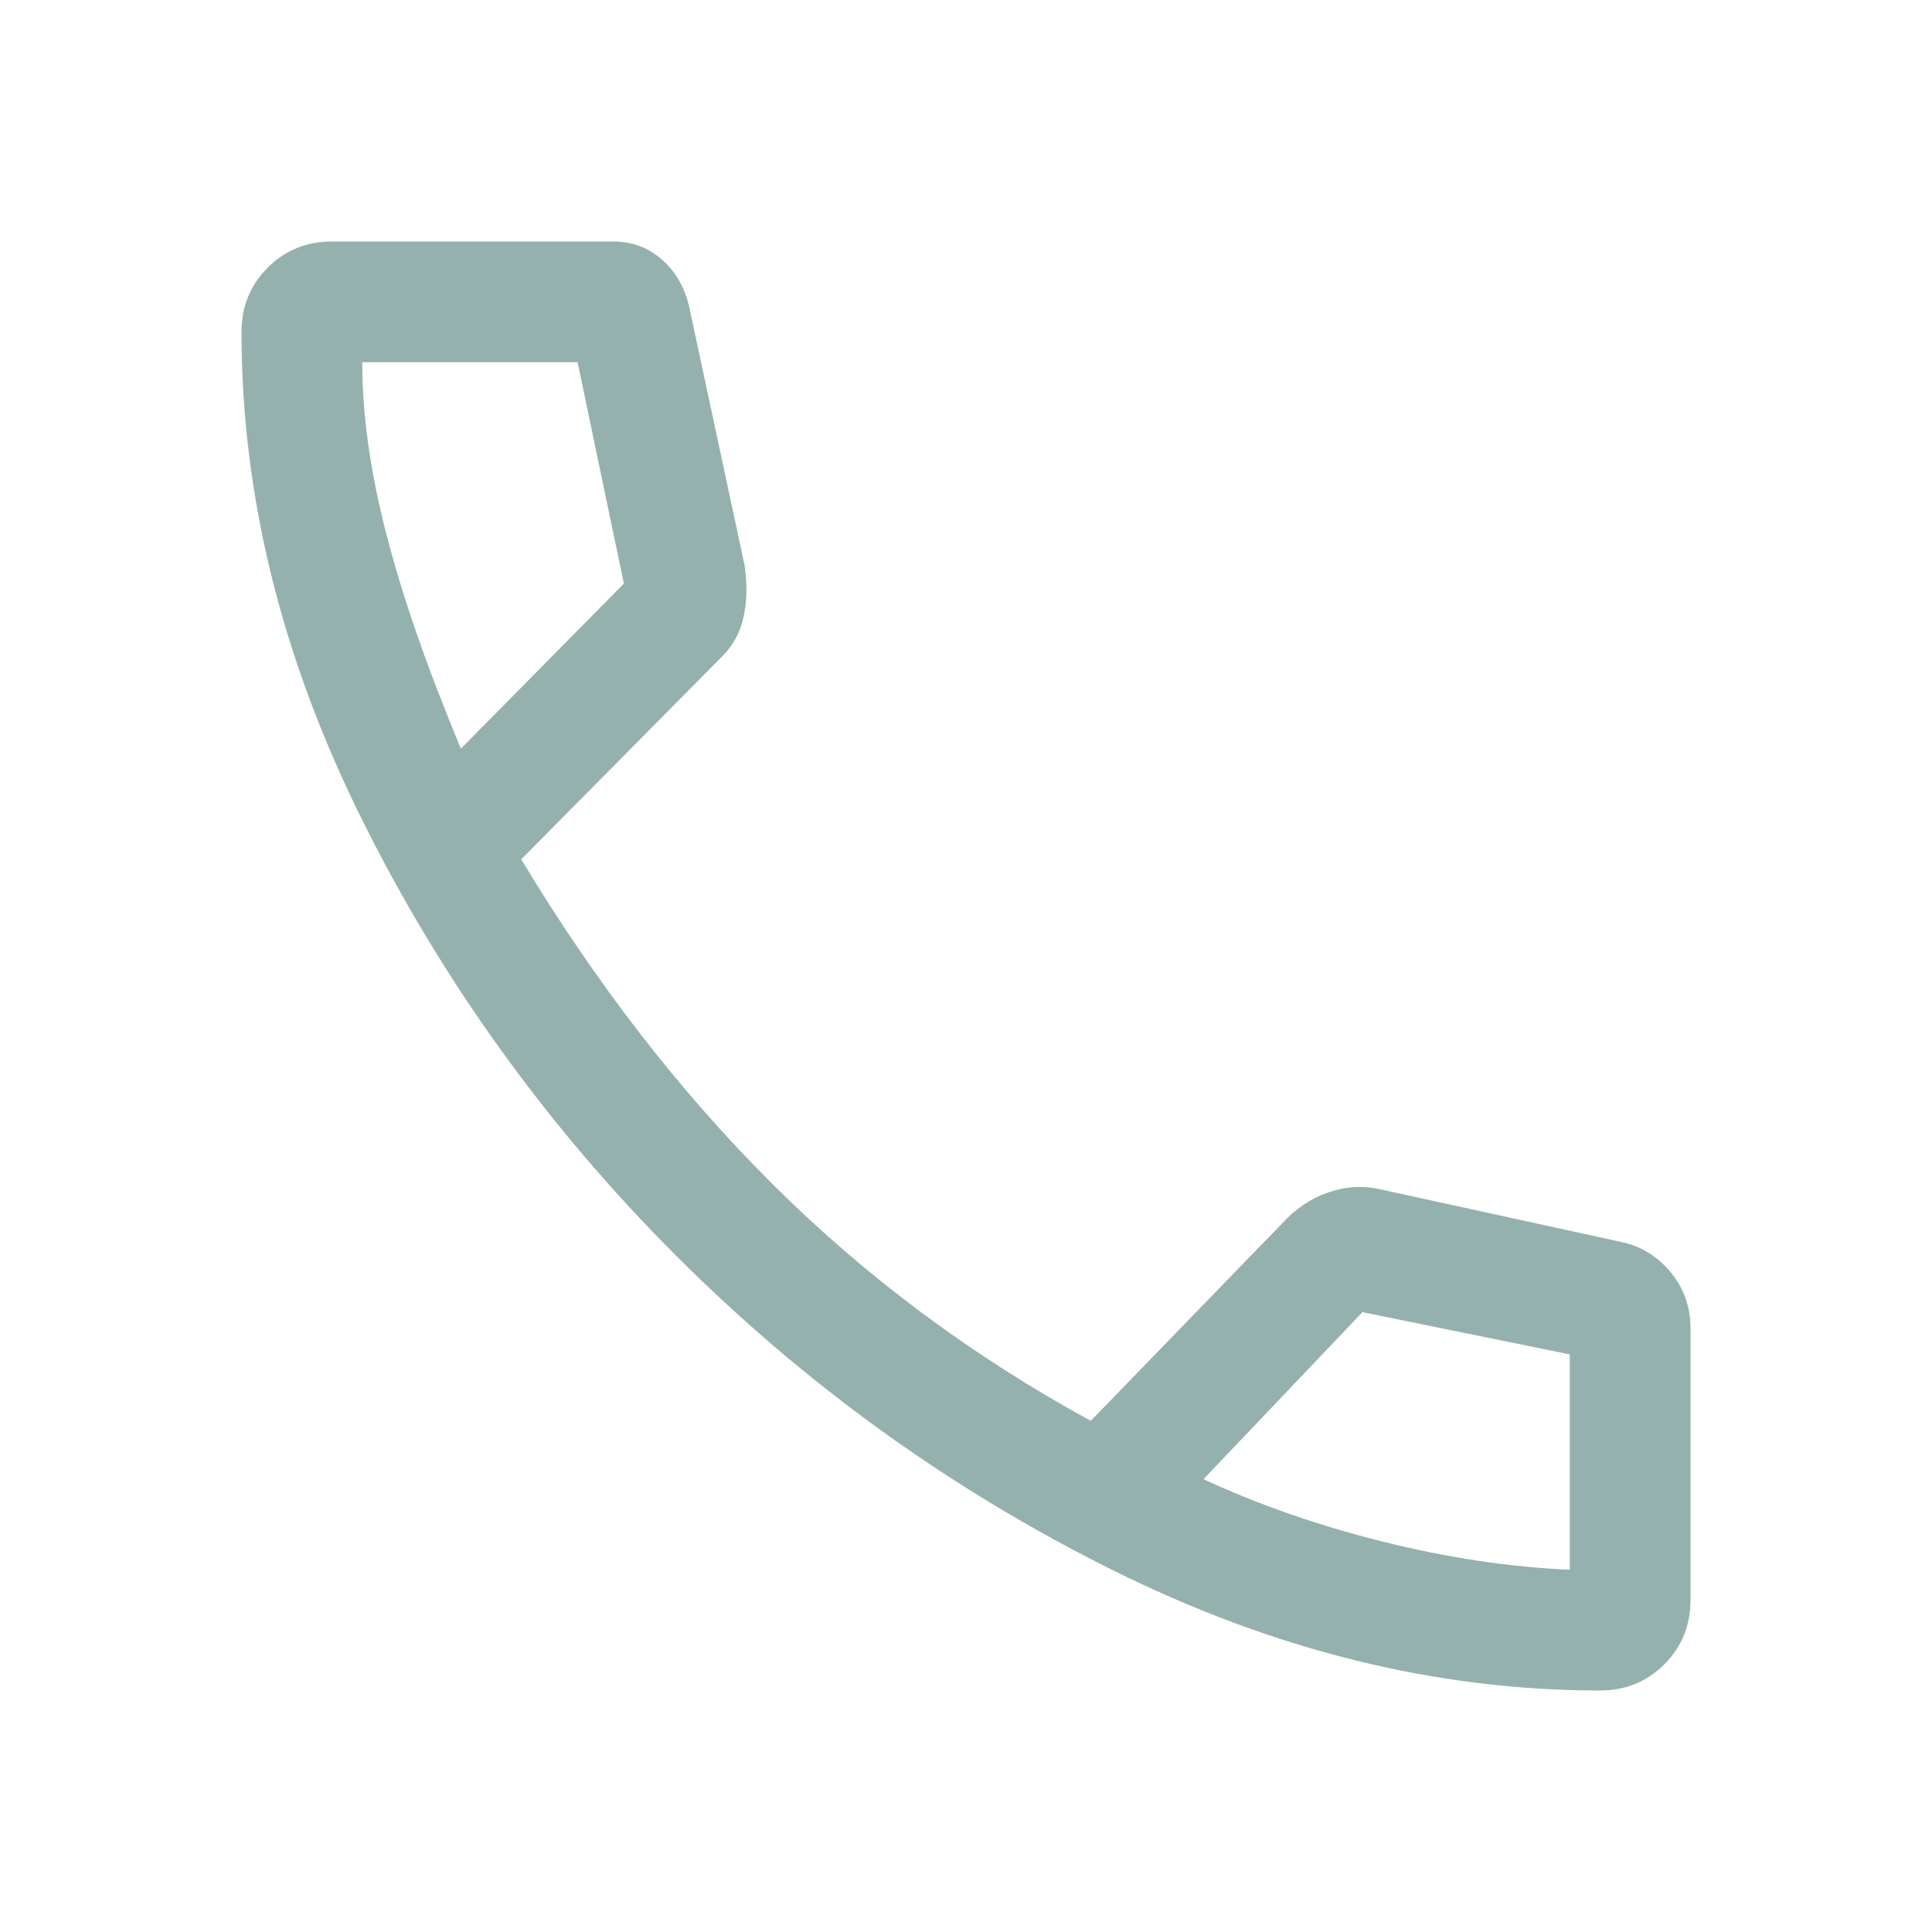
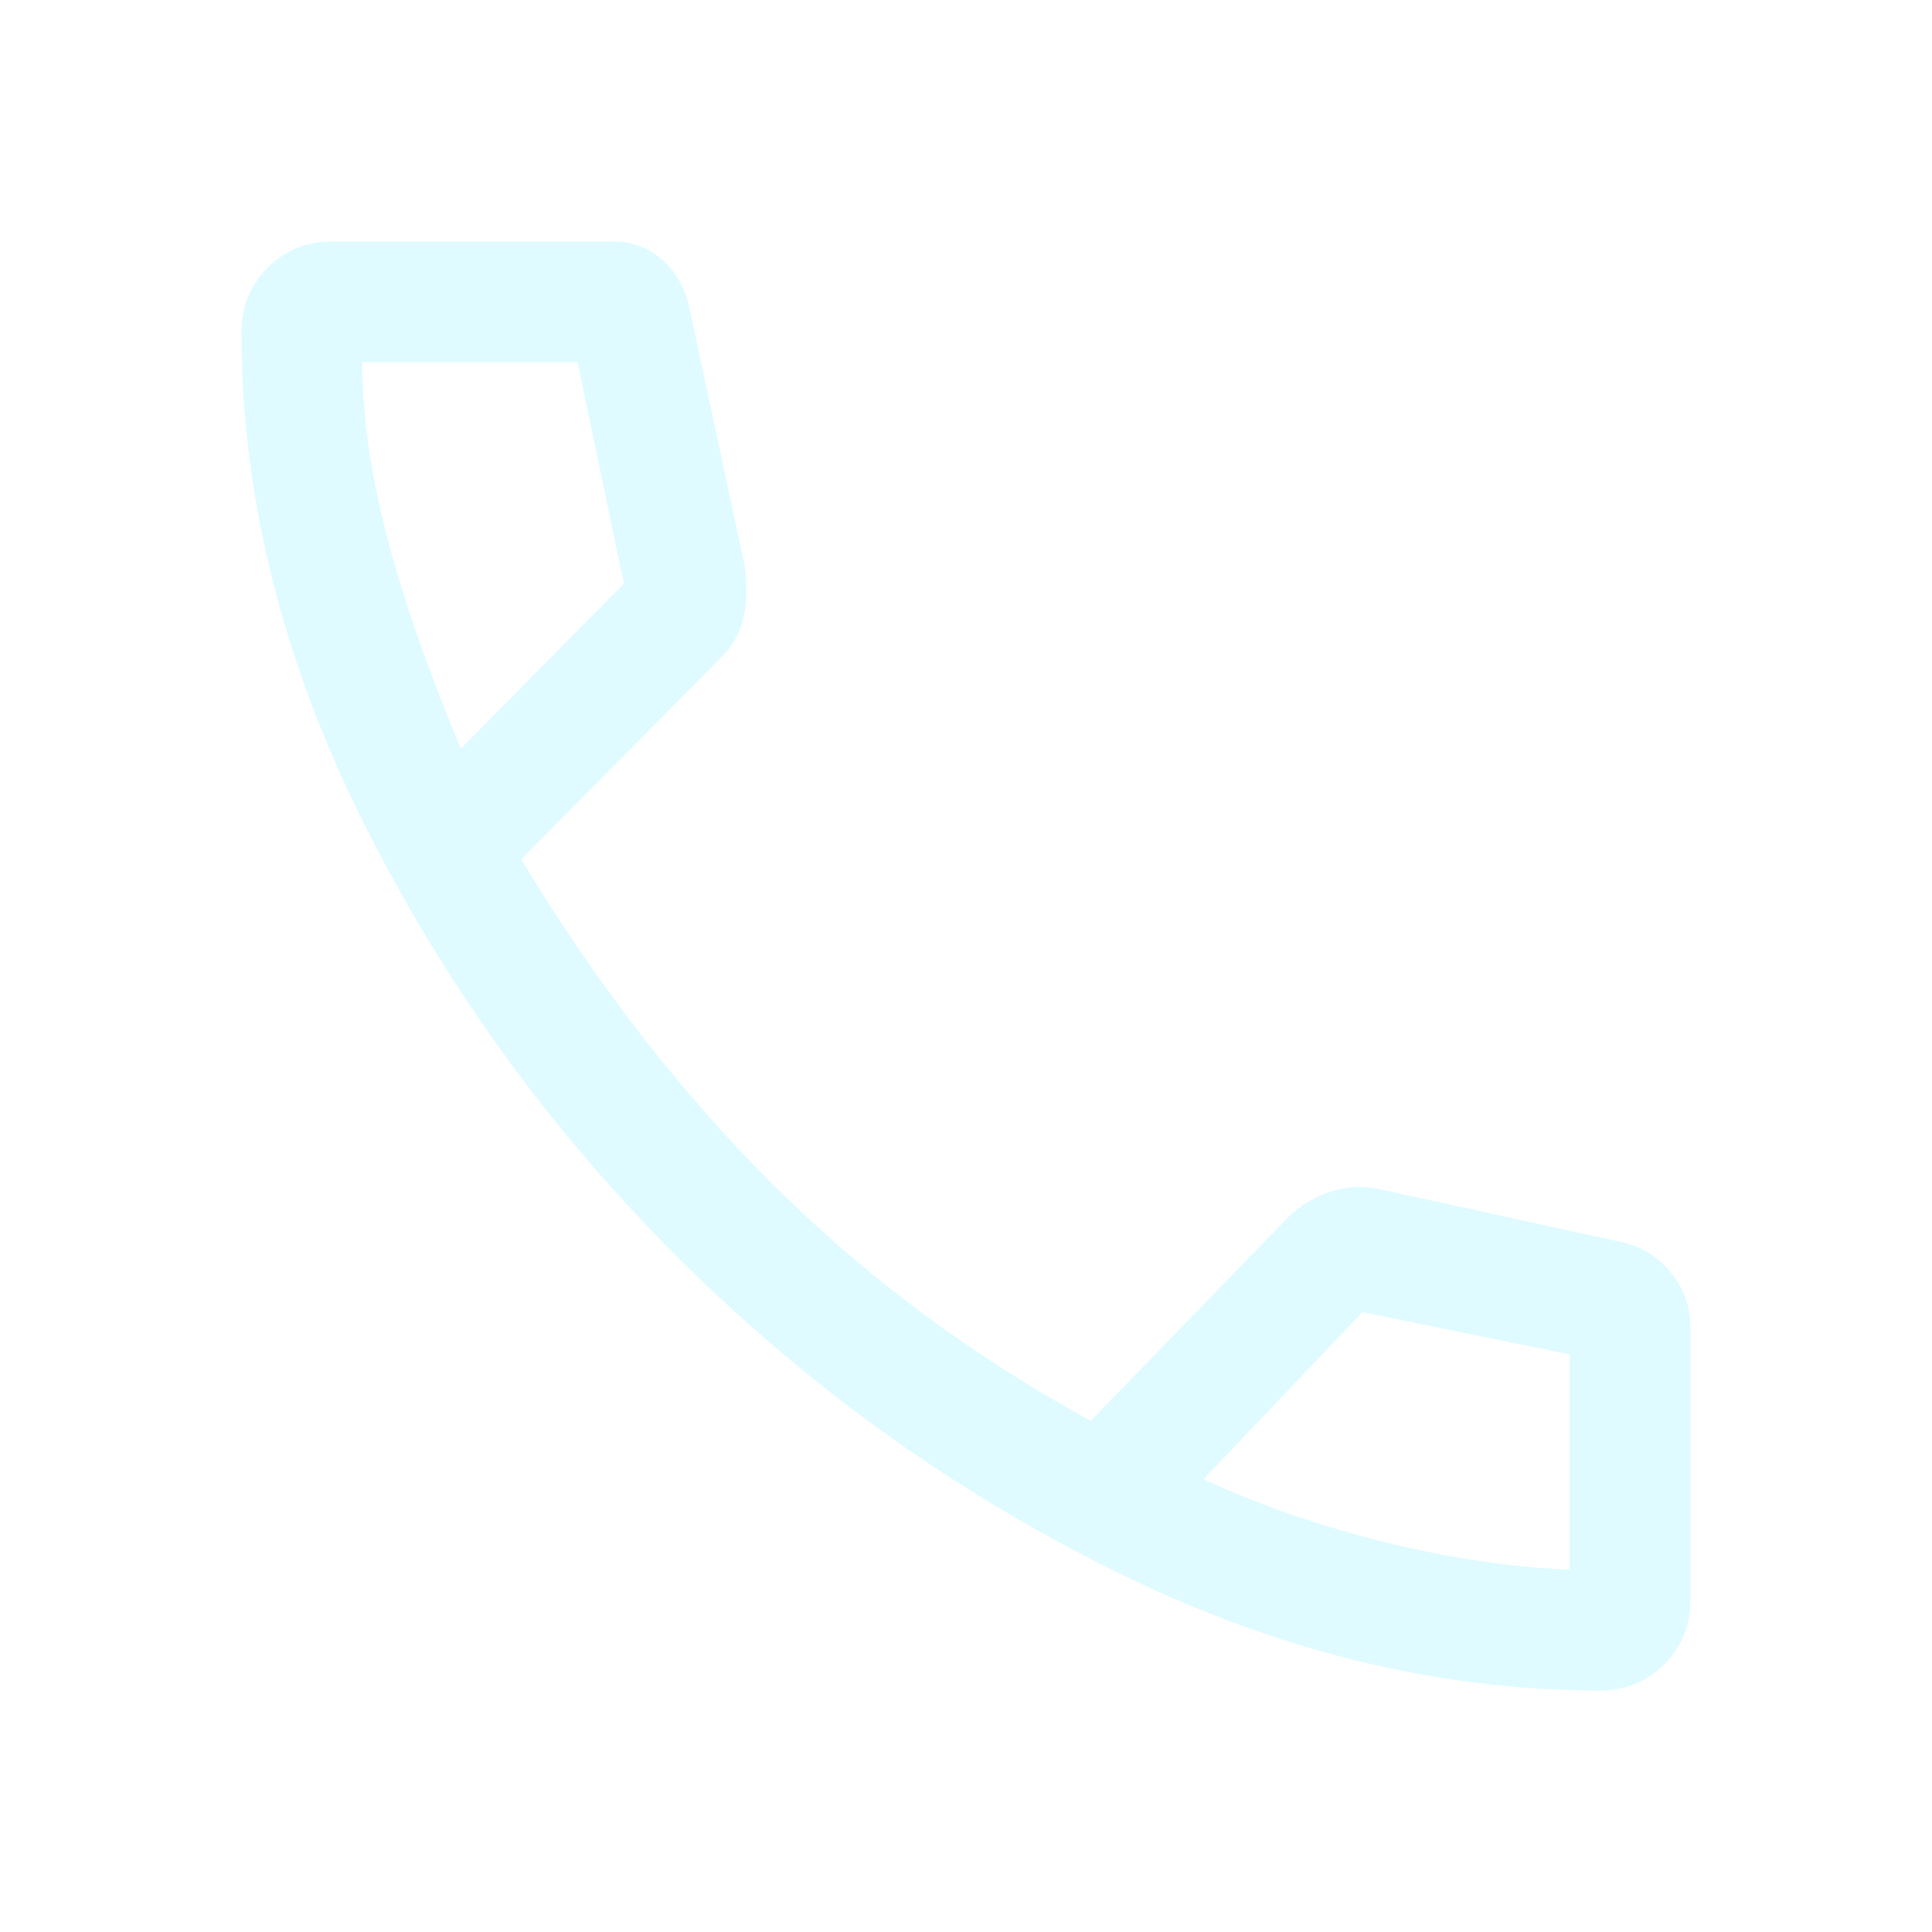
- <svg xmlns="http://www.w3.org/2000/svg" height="48" width="48" fill="#95B1AE">
+ <svg xmlns="http://www.w3.org/2000/svg" height="48" width="48" fill="#dffbff">
  <path d="M39.75 42q-6.1 0-12.125-3T16.8 31.2Q12 26.4 9 20.375 6 14.35 6 8.25q0-.95.65-1.6Q7.3 6 8.25 6h7q.7 0 1.225.475.525.475.675 1.275l1.35 6.3q.1.7-.025 1.275t-.525.975l-5 5.05q2.8 4.65 6.275 8.1Q22.7 32.9 27.1 35.3l4.75-4.9q.5-.55 1.15-.775.65-.225 1.3-.075l5.95 1.3q.75.15 1.25.75T42 33v6.75q0 .95-.65 1.6-.65.65-1.6.65Zm-28.3-23.4 4.05-4.1L14.35 9H9q0 1.95.6 4.275t1.85 5.325ZM29.9 36.75q2.05.95 4.45 1.55 2.4.6 4.65.7v-5.35l-5.15-1.05ZM11.45 18.6ZM29.9 36.75Z" />
</svg>
